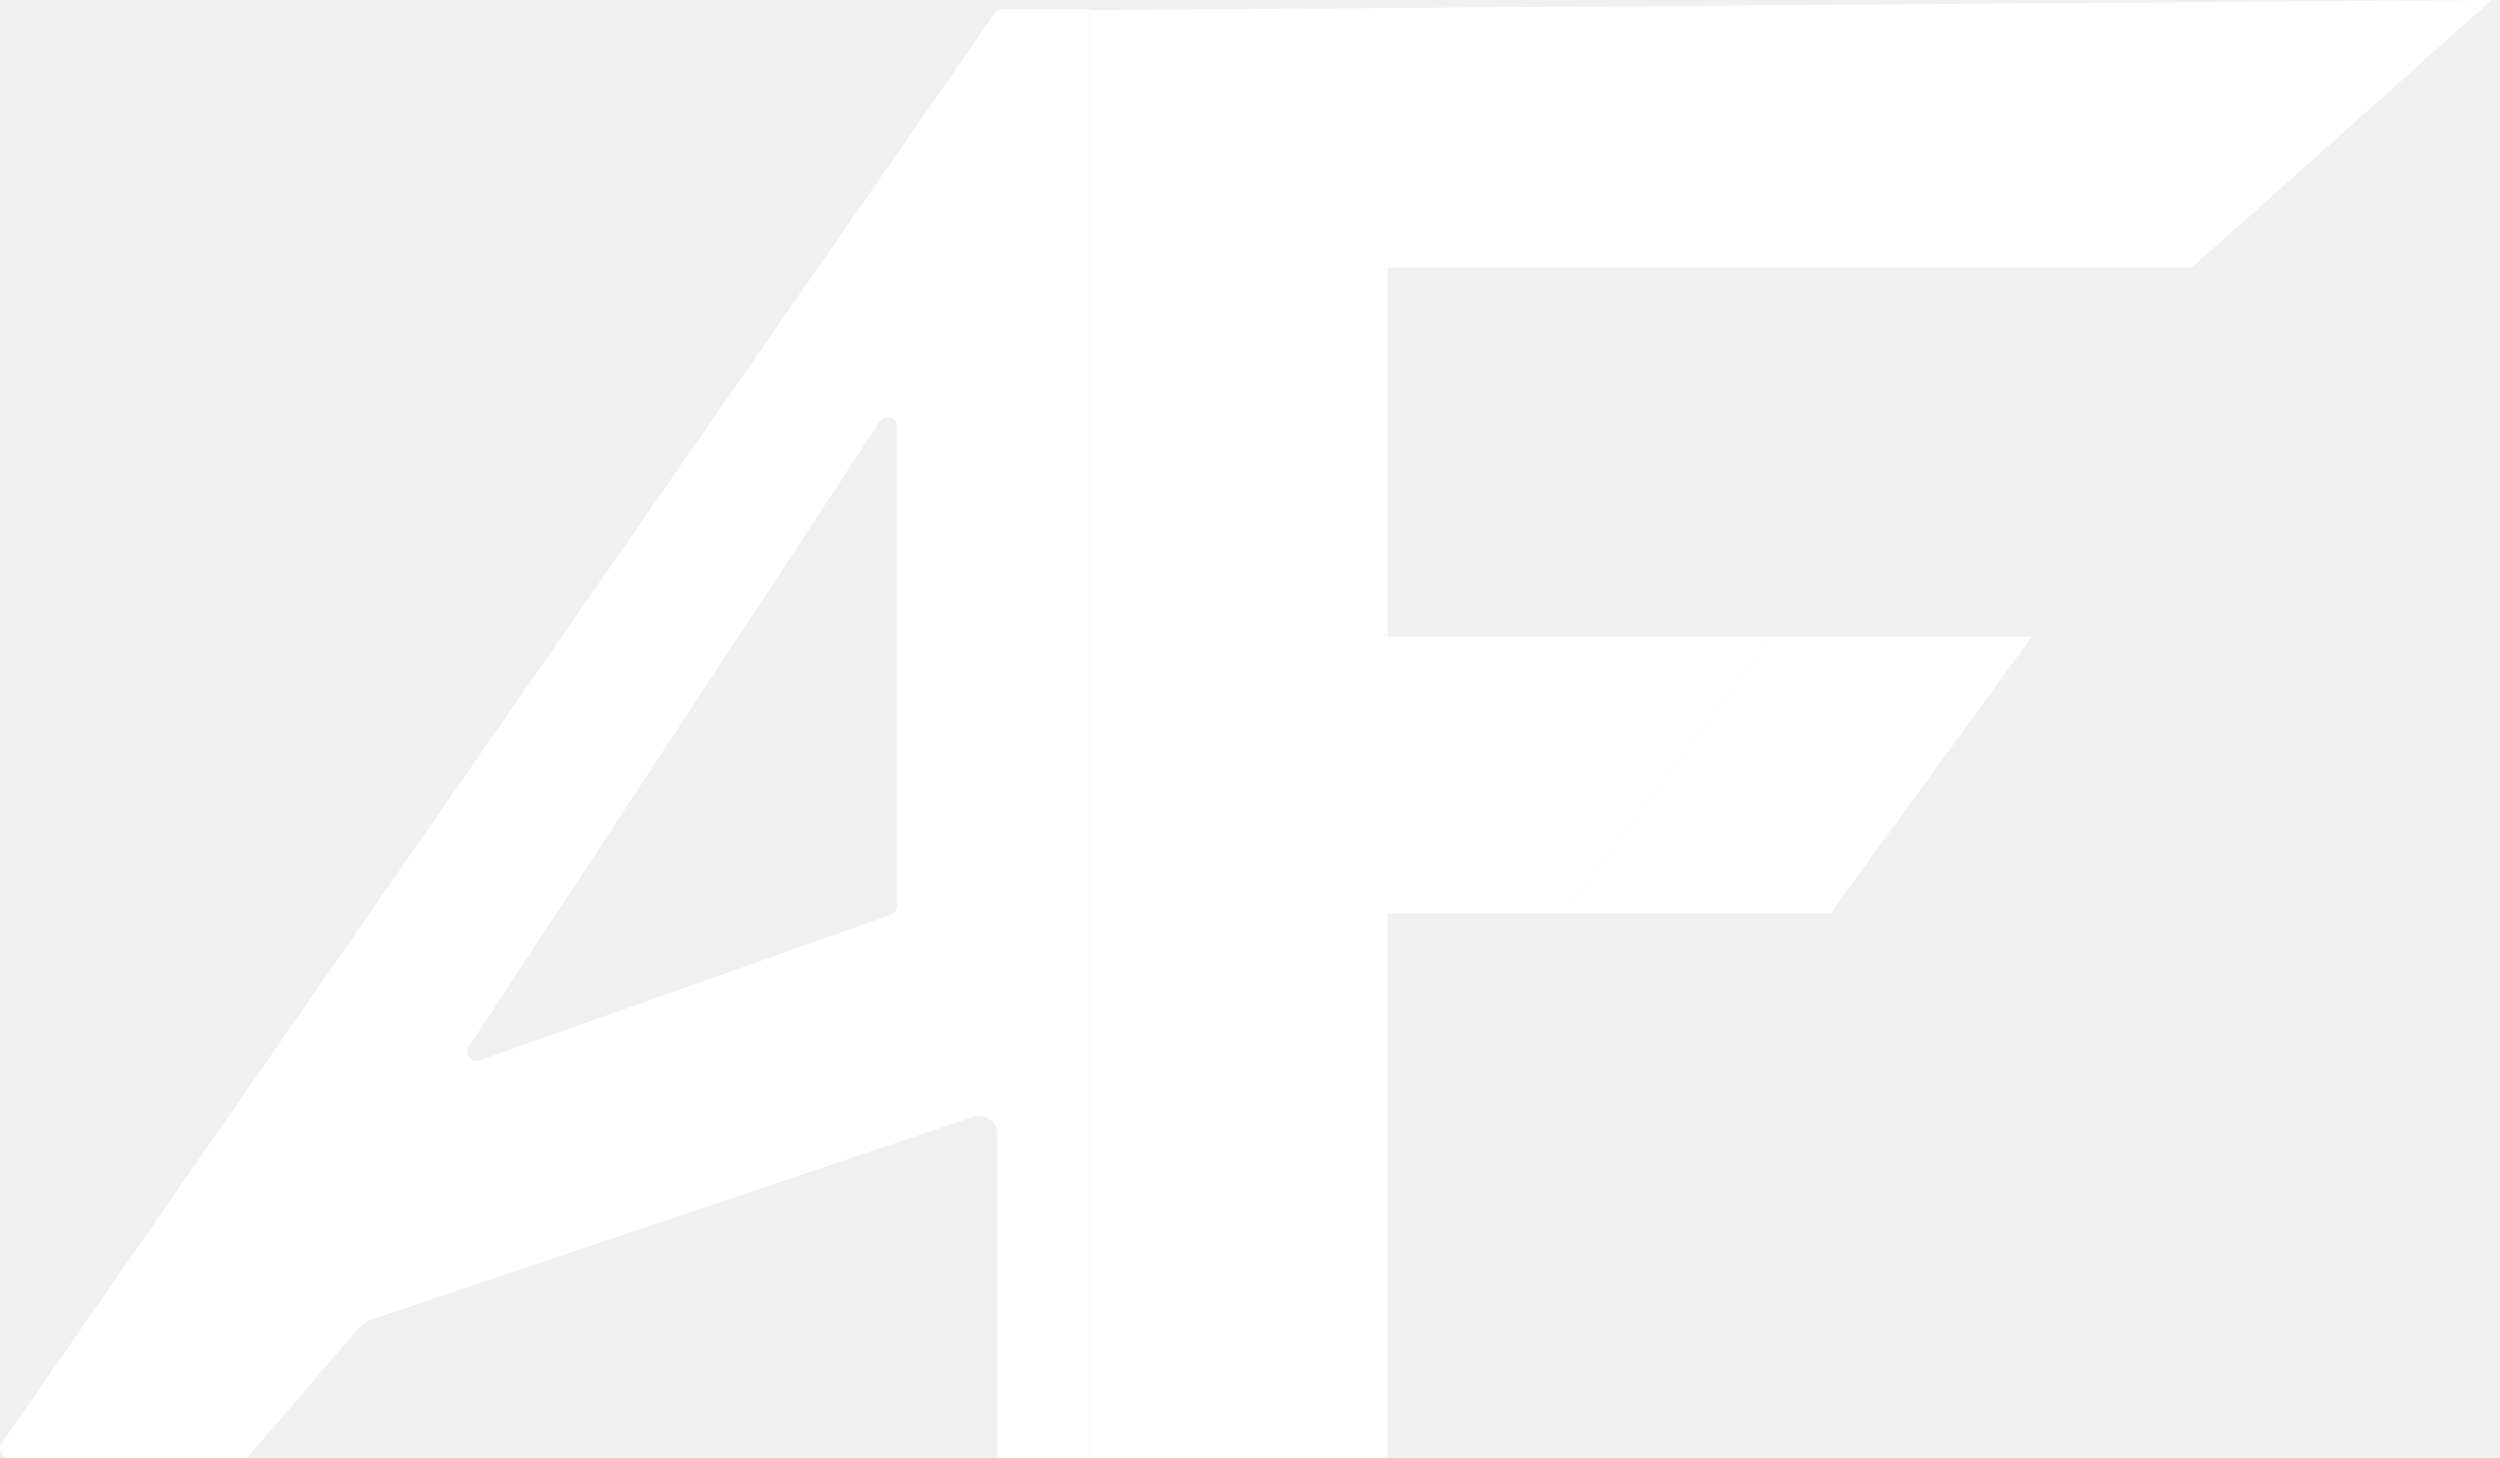
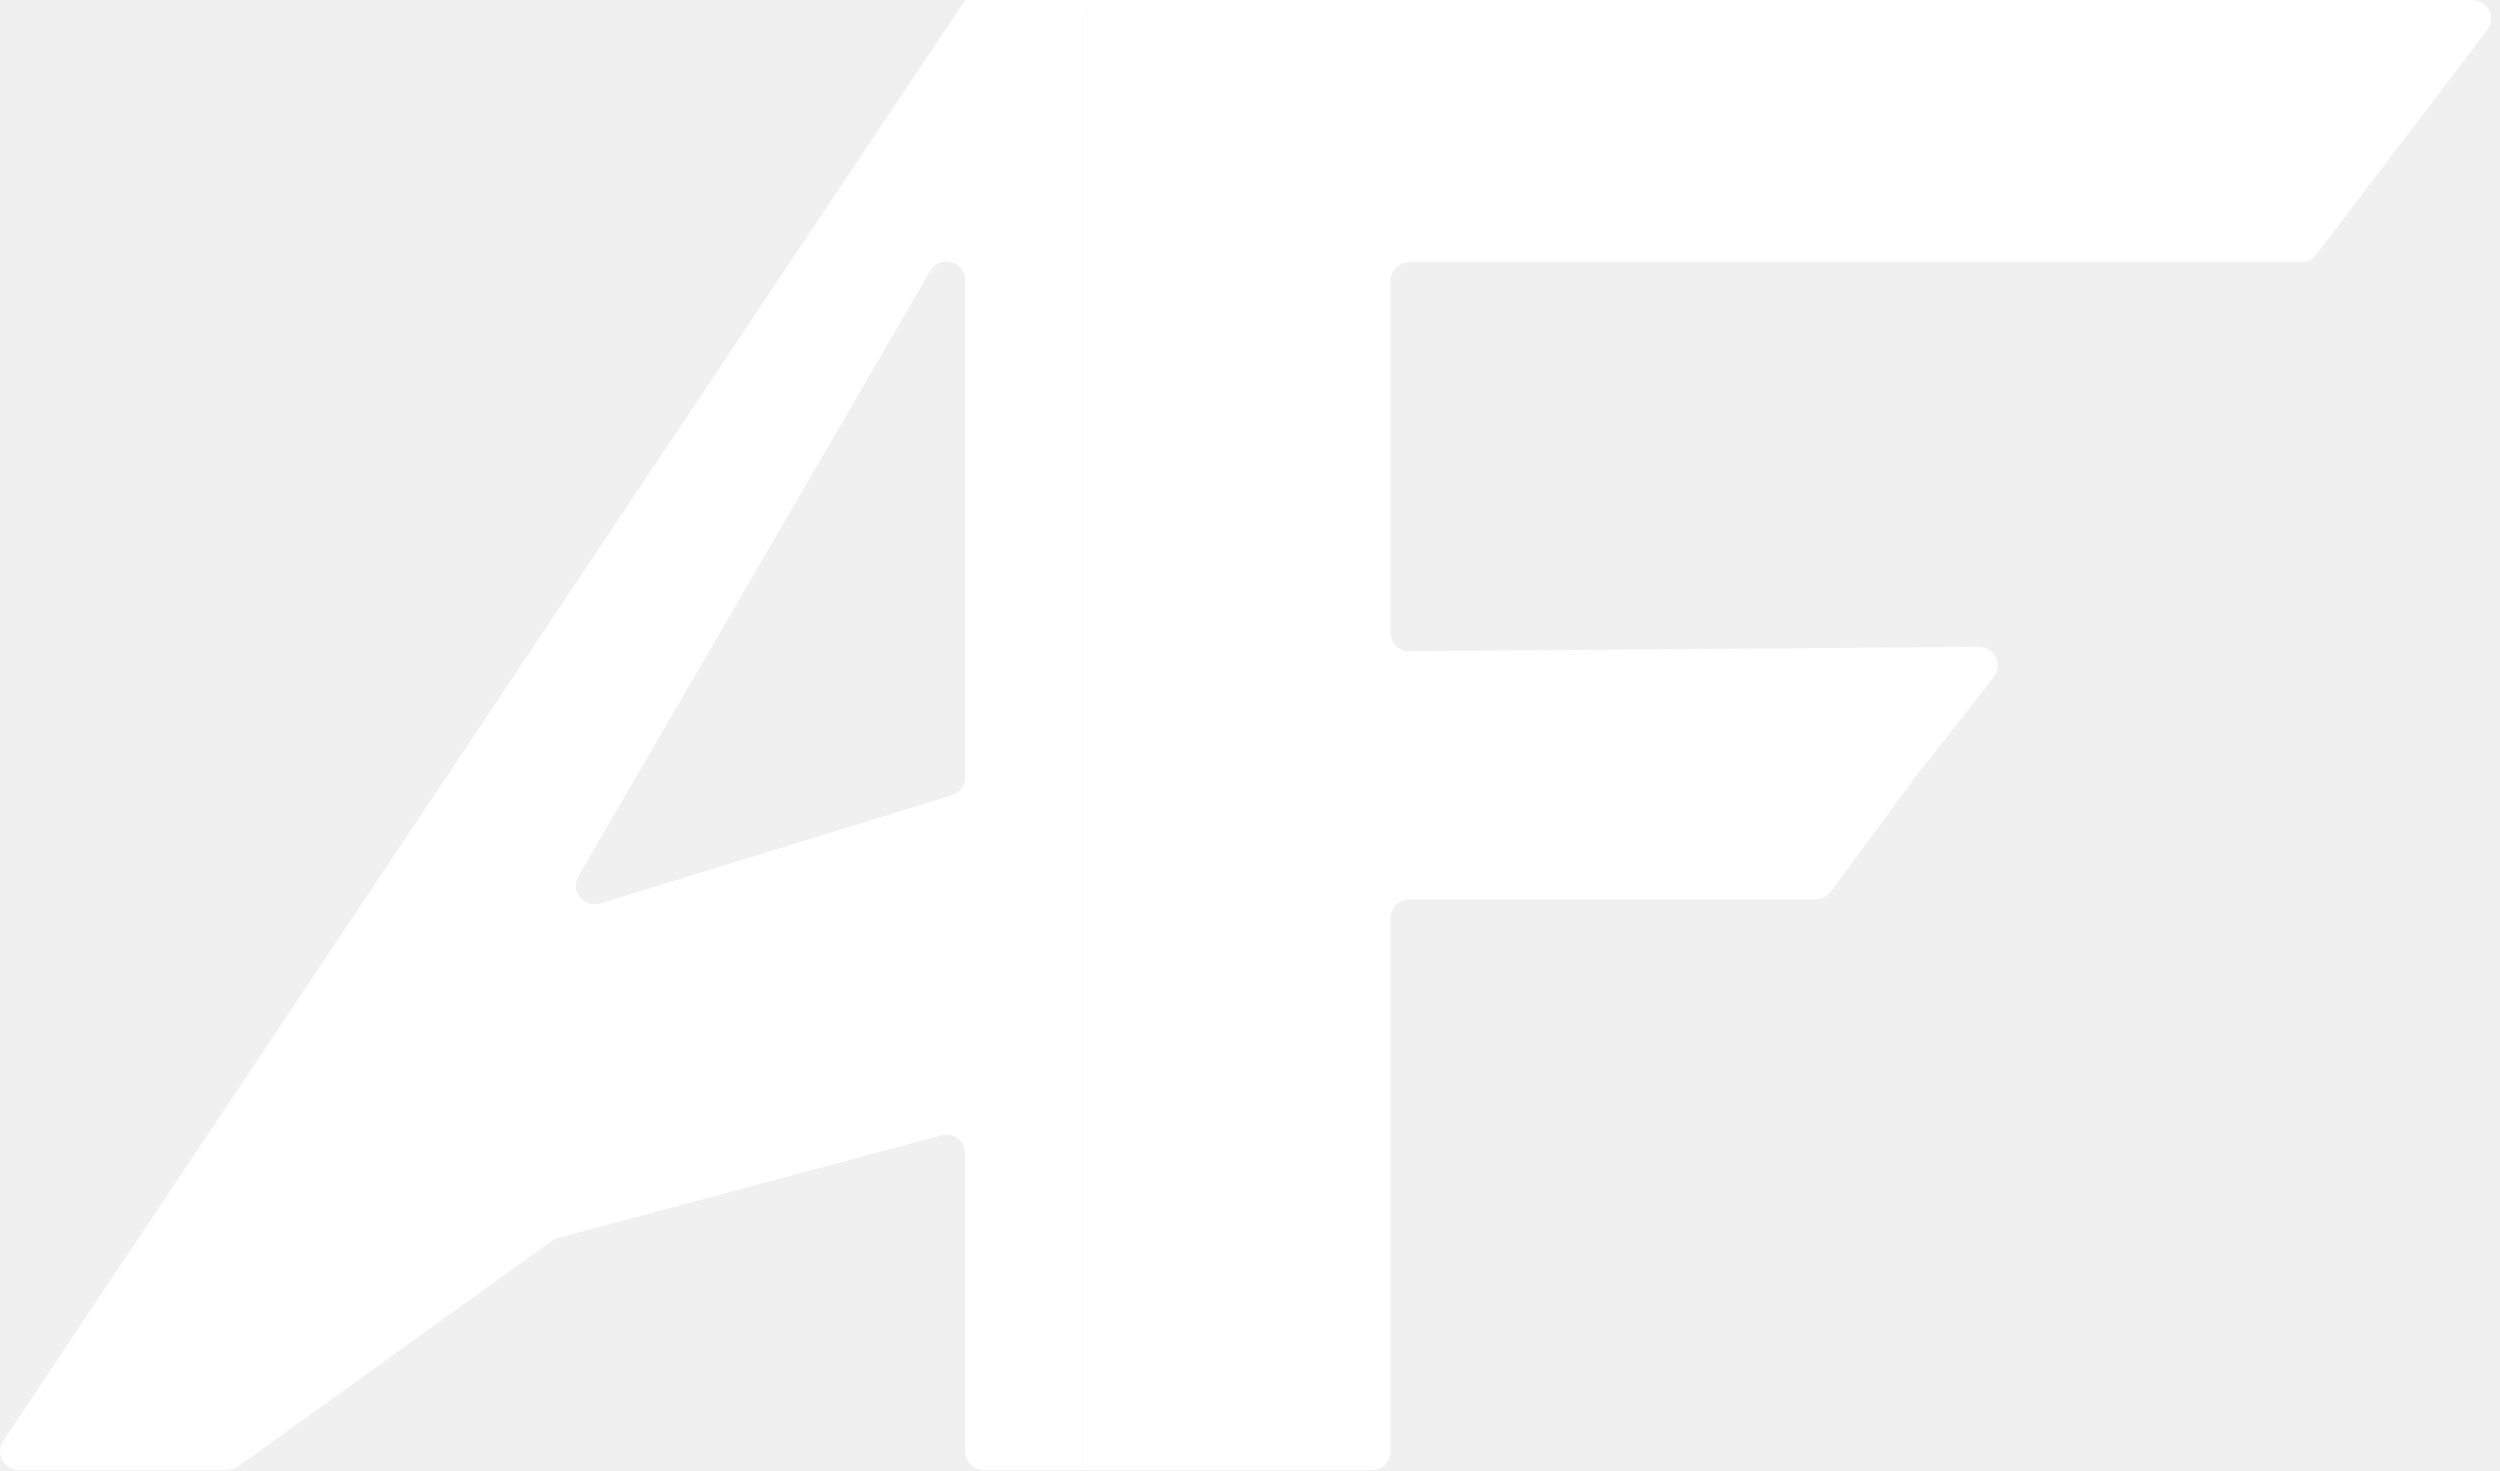
- <svg xmlns="http://www.w3.org/2000/svg" width="271" height="158" viewBox="0 0 271 158" fill="none">
-   <path d="M0.18 156.43C-0.28 157.093 0.194 158 1.002 158H26.825L38.908 143.939C39.26 143.53 39.715 143.224 40.226 143.051L105.483 121.074C106.779 120.638 108.121 121.602 108.121 122.969V158H118.09V1H108.644C108.316 1 108.009 1.16 107.823 1.43L0.18 156.43ZM97.226 98.221C97.227 98.644 96.96 99.022 96.56 99.163L51.997 114.942C51.094 115.262 50.302 114.25 50.828 113.45L95.378 45.677C95.923 44.848 97.213 45.234 97.213 46.226L97.226 98.221Z" fill="white" />
-   <path d="M118.09 1.11L270.09 0L237.613 29H150.42V69H192.057L169.524 99H150.42V158H118.09" fill="white" />
-   <path d="M192.057 69L169.524 99H198.425L220.259 69H192.057Z" fill="white" />
+ <svg xmlns="http://www.w3.org/2000/svg" width="267" height="157" viewBox="0 0 267 157" fill="none">
+   <path d="M0.34 153.889C-0.547 155.218 0.405 157 2.003 157H24.263C24.683 157 25.091 156.868 25.431 156.624L58.908 132.54C59.104 132.399 59.325 132.295 59.558 132.232L100.565 121.248C101.836 120.908 103.083 121.865 103.083 123.18V155C103.083 156.105 103.978 157 105.083 157H116.173V2C116.173 0.895 115.277 0 114.173 0H103.083L0.34 153.889ZM103.083 83.023C103.083 83.901 102.51 84.676 101.671 84.934L64.092 96.496C62.352 97.032 60.86 95.153 61.774 93.58L99.354 28.933C100.381 27.167 103.083 27.895 103.083 29.938V83.023Z" fill="white" />
+   <path d="M116.173 2C116.173 0.895 115.277 0 114.173 0H103.083H264.046C265.701 0 266.639 1.895 265.637 3.212L247.357 27.212C246.979 27.709 246.39 28 245.766 28H150.503C149.398 28 148.503 28.895 148.503 30V48V67.564C148.503 68.675 149.408 69.573 150.518 69.564L211.338 69.085C213.013 69.072 213.961 71.001 212.927 72.319L204.489 83.082L195.511 95.255C195.134 95.766 194.537 96.068 193.902 96.068H150.503C149.398 96.068 148.503 96.963 148.503 98.068V155C148.503 156.105 147.607 157 146.503 157H116.173" fill="white" />
</svg>
